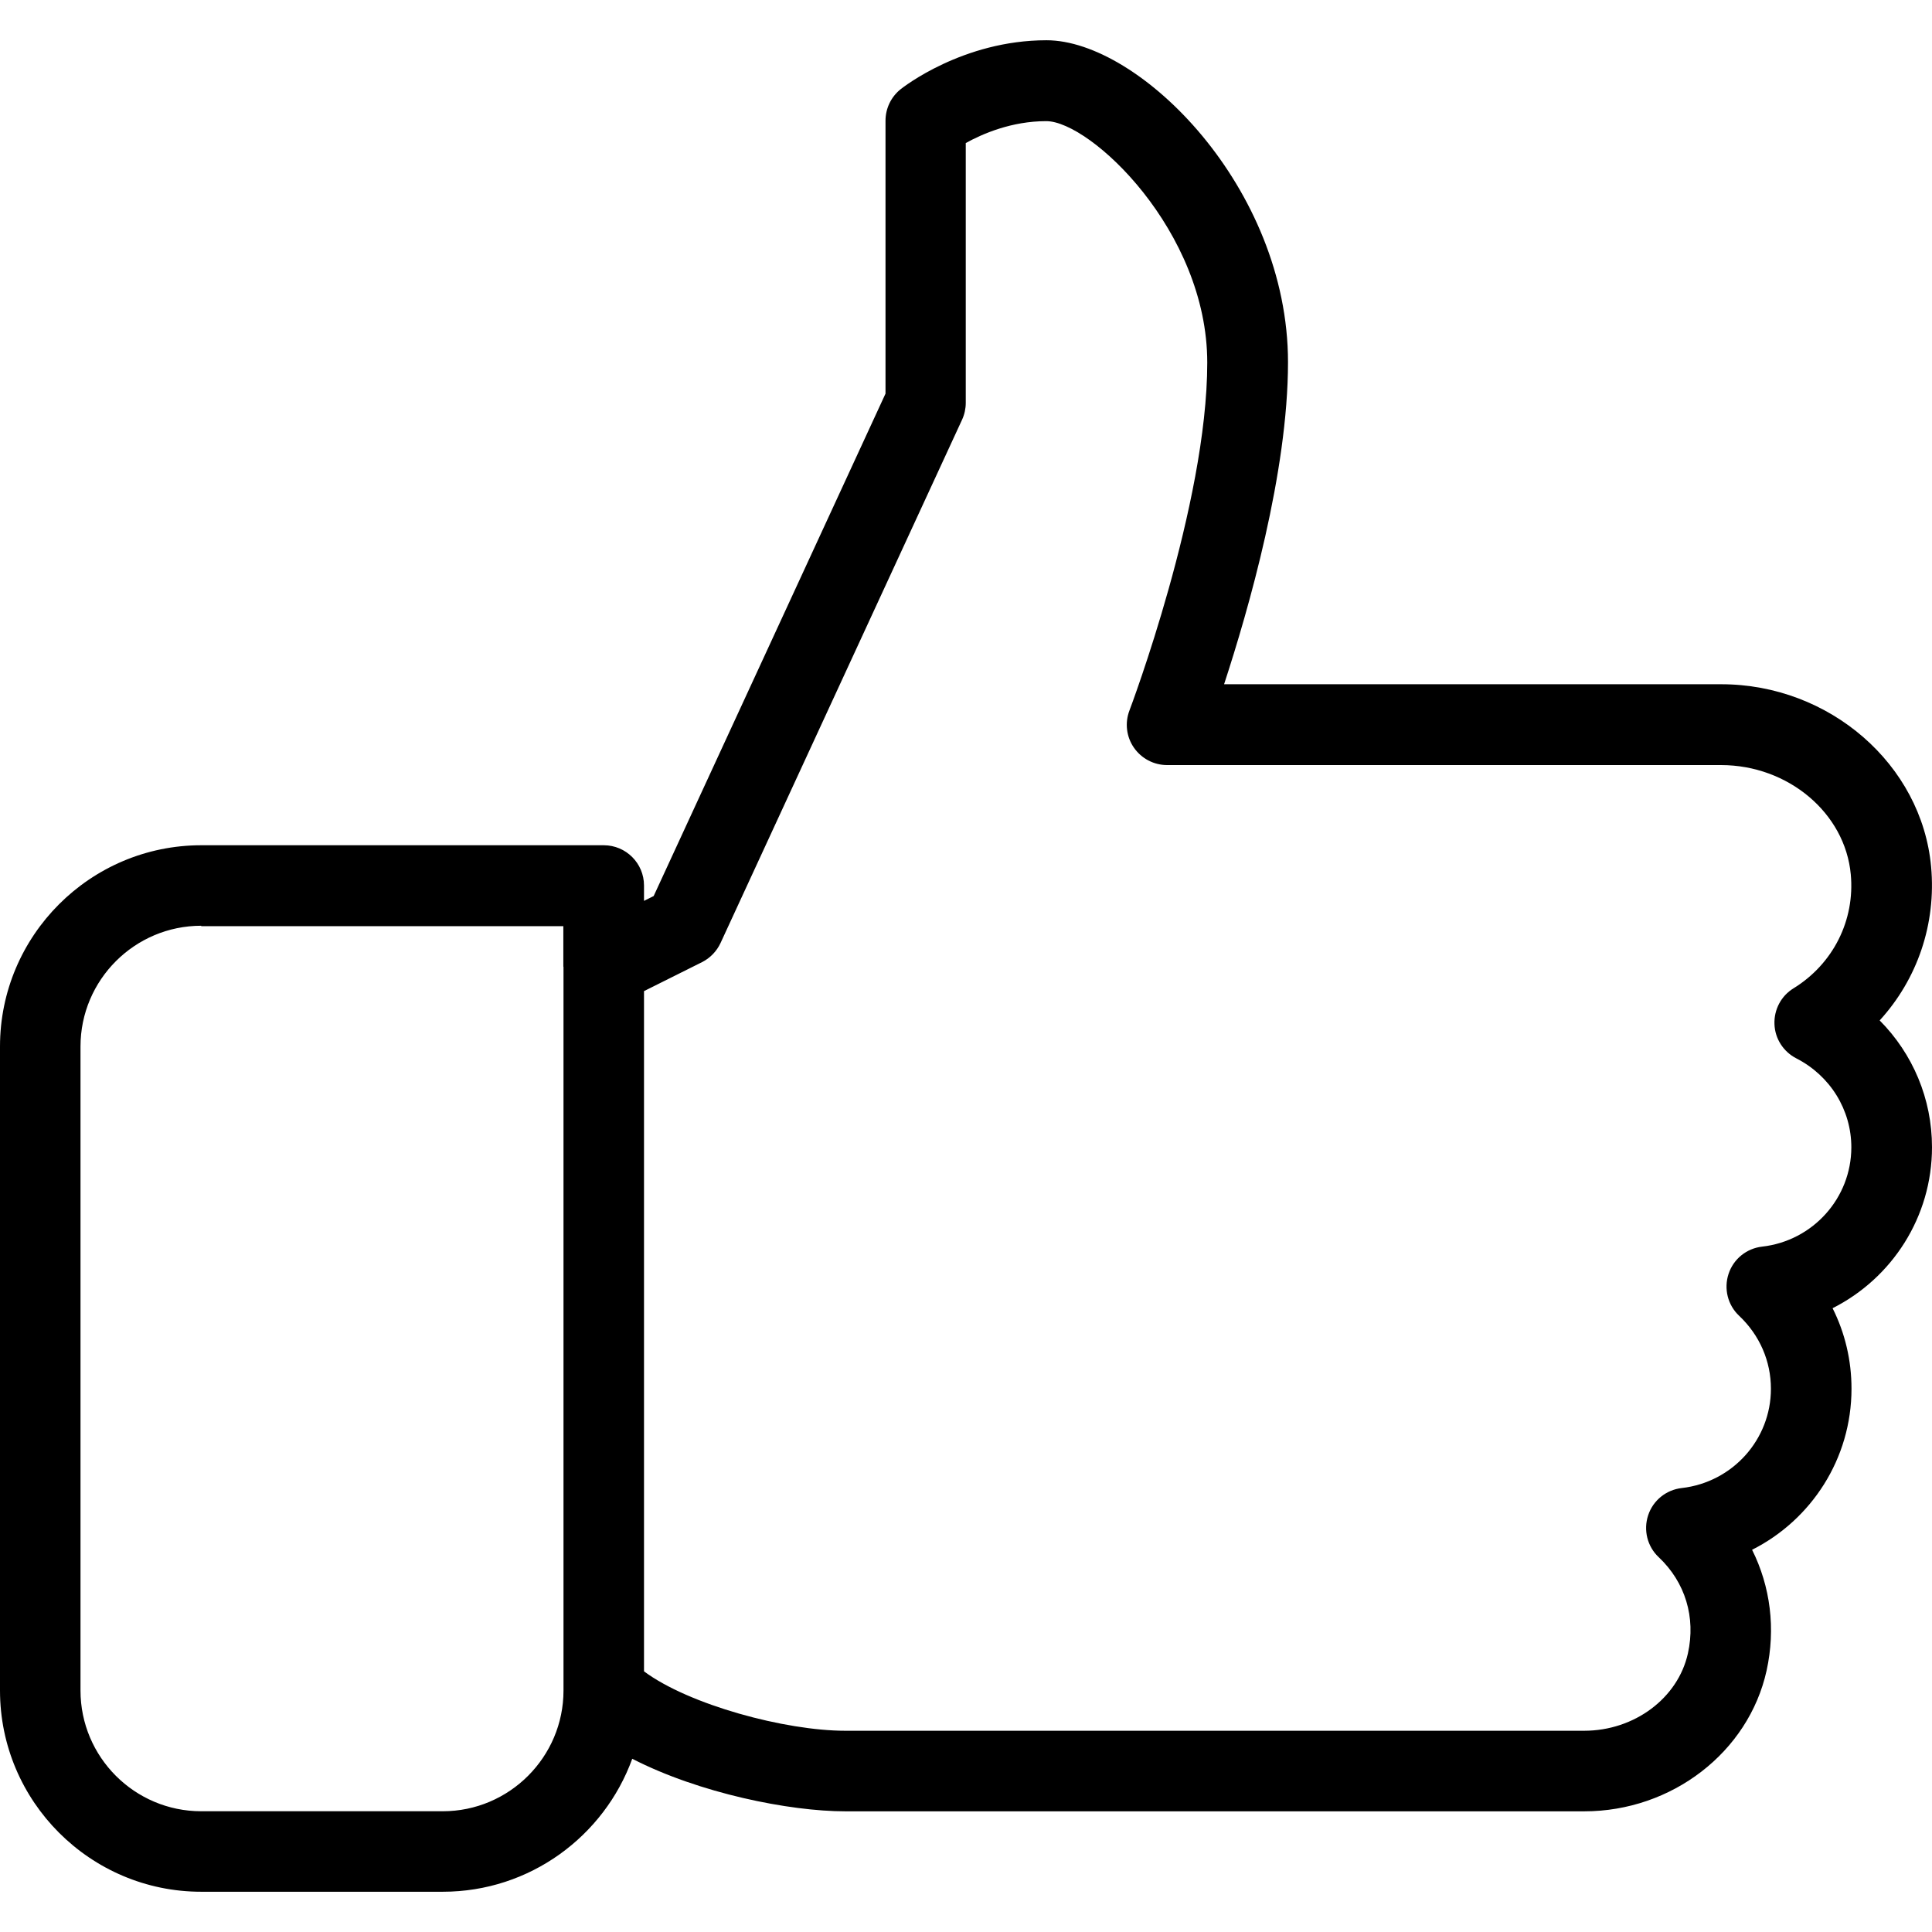
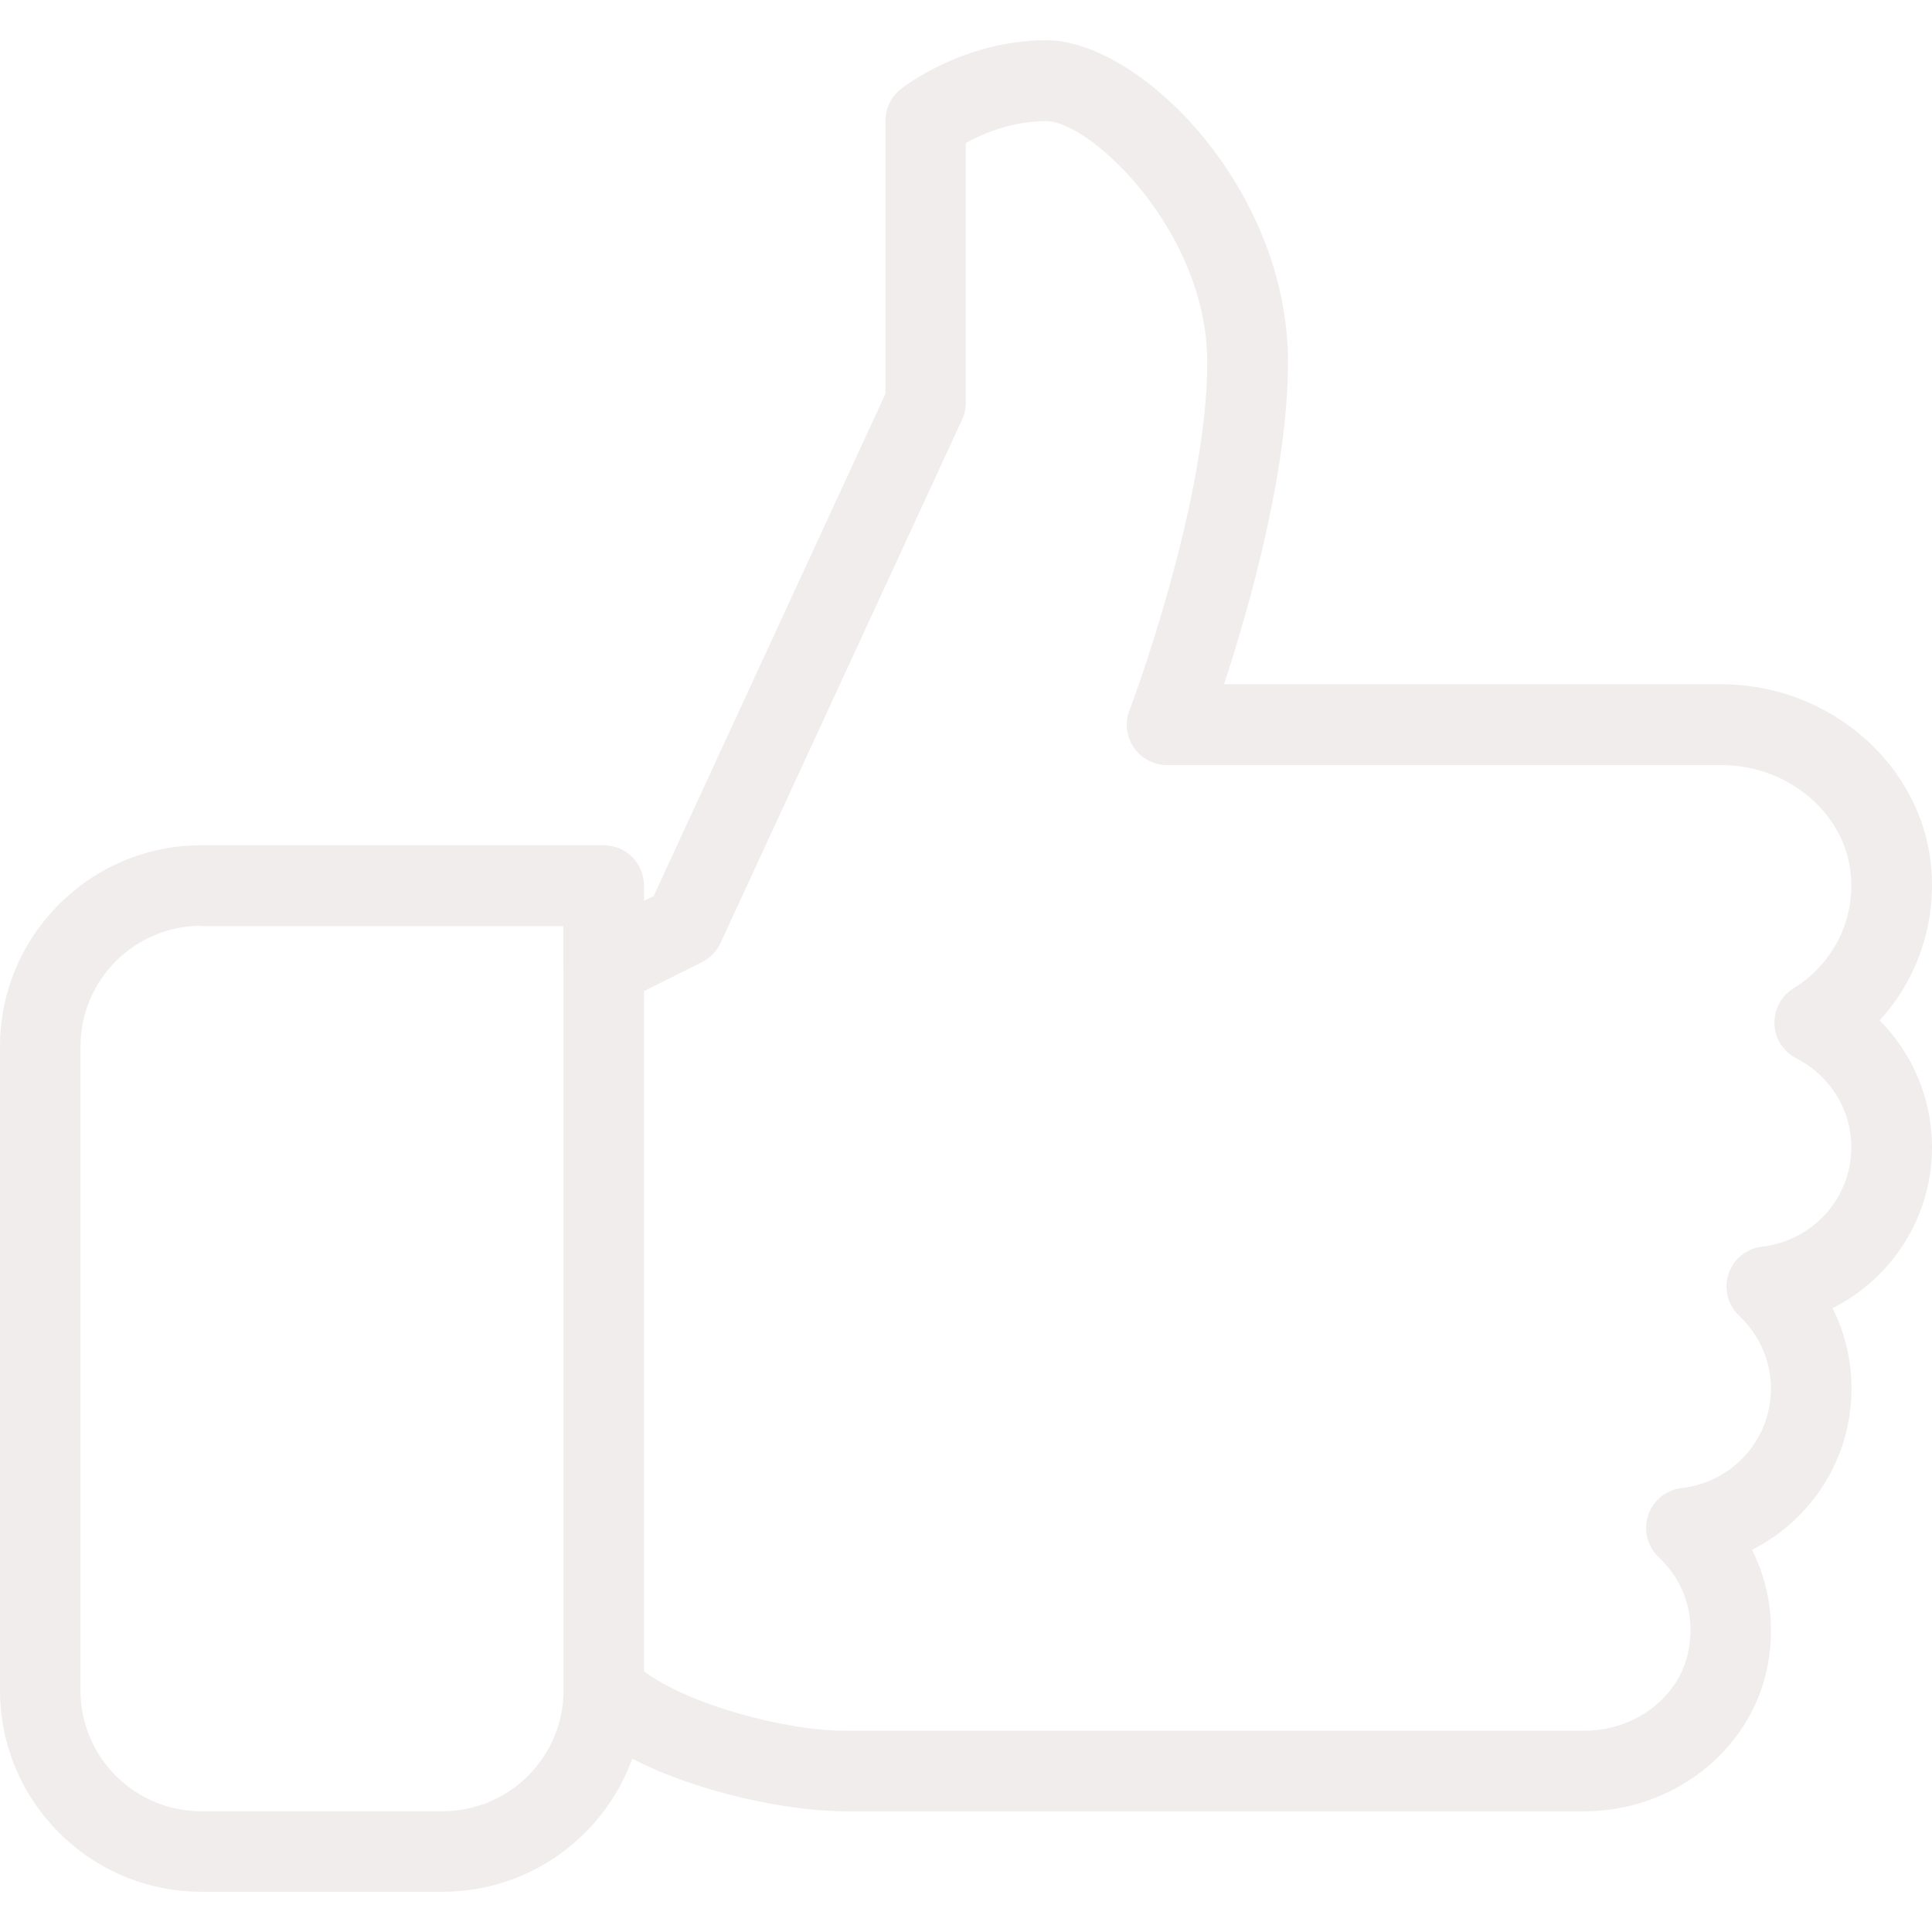
- <svg xmlns="http://www.w3.org/2000/svg" fill="#000000" height="800px" width="800px" version="1.1" id="Layer_1" viewBox="0 0 512 512" xml:space="preserve">
+ <svg xmlns="http://www.w3.org/2000/svg" fill="#f1eded" height="800px" width="800px" version="1.1" id="Layer_1" viewBox="0 0 512 512" xml:space="preserve">
  <g>
    <g>
      <path d="M512,304.021c0-12.821-5.099-24.768-13.867-33.6c9.963-10.901,15.019-25.536,13.632-40.725    c-2.475-27.115-26.923-48.363-55.616-48.363H324.395c6.485-19.819,16.939-56.149,16.939-85.333c0-46.272-39.317-85.333-64-85.333    c-22.165,0-38.016,12.459-38.677,12.992c-2.539,2.048-3.989,5.099-3.989,8.341v72.32l-61.44,133.141l-2.56,1.28v-4.075    c0-5.888-4.779-10.667-10.667-10.667H53.333C23.936,224,0,247.936,0,277.333V448c0,29.397,23.936,53.333,53.333,53.333h64    c23.083,0,42.773-14.72,50.219-35.243c17.749,9.131,41.643,13.931,56.469,13.931H419.84c23.232,0,43.541-15.68,48.32-37.269    c2.453-11.115,1.024-22.315-3.84-32.043c15.744-7.936,26.347-24.171,26.347-42.688c0-7.552-1.728-14.784-5.013-21.333    C501.397,338.752,512,322.517,512,304.021z M149.333,448c0,17.643-14.379,32-32,32h-64c-17.664,0-32-14.357-32-32V277.333    c0-17.643,14.357-32,32-32v0.107h95.957v10.667c0,0.064,0.043,0.107,0.043,0.171V448z M466.987,330.368    c-4.117,0.469-7.595,3.264-8.896,7.211c-1.301,3.925-0.235,8.277,2.795,11.115c5.44,5.141,8.427,12.011,8.427,19.349    c0,13.44-10.155,24.768-23.637,26.304c-4.117,0.469-7.595,3.264-8.896,7.211c-1.301,3.925-0.235,8.277,2.795,11.115    c7.04,6.635,9.856,15.936,7.744,25.472c-2.624,11.883-14.187,20.523-27.499,20.523H224c-15.851,0-41.365-6.848-53.333-15.744    V262.656l15.381-7.68c2.155-1.088,3.883-2.88,4.907-5.077l64-138.667c0.64-1.387,0.981-2.923,0.981-4.459V37.909    c4.437-2.453,12.139-5.803,21.333-5.803c11.691,0,42.667,29.077,42.667,64c0,37.525-20.416,91.669-20.629,92.203    c-1.237,3.264-0.811,6.955,1.195,9.835c2.005,2.88,5.269,4.608,8.789,4.608h146.795c17.792,0,32.896,12.715,34.389,28.971    c1.131,12.16-4.672,23.723-15.168,30.187c-3.285,2.005-5.205,5.653-5.056,9.493c0.128,3.84,2.347,7.296,5.781,9.067    c9.003,4.608,14.592,13.653,14.592,23.595C490.603,317.504,480.448,328.832,466.987,330.368z" />
    </g>
  </g>
</svg>
